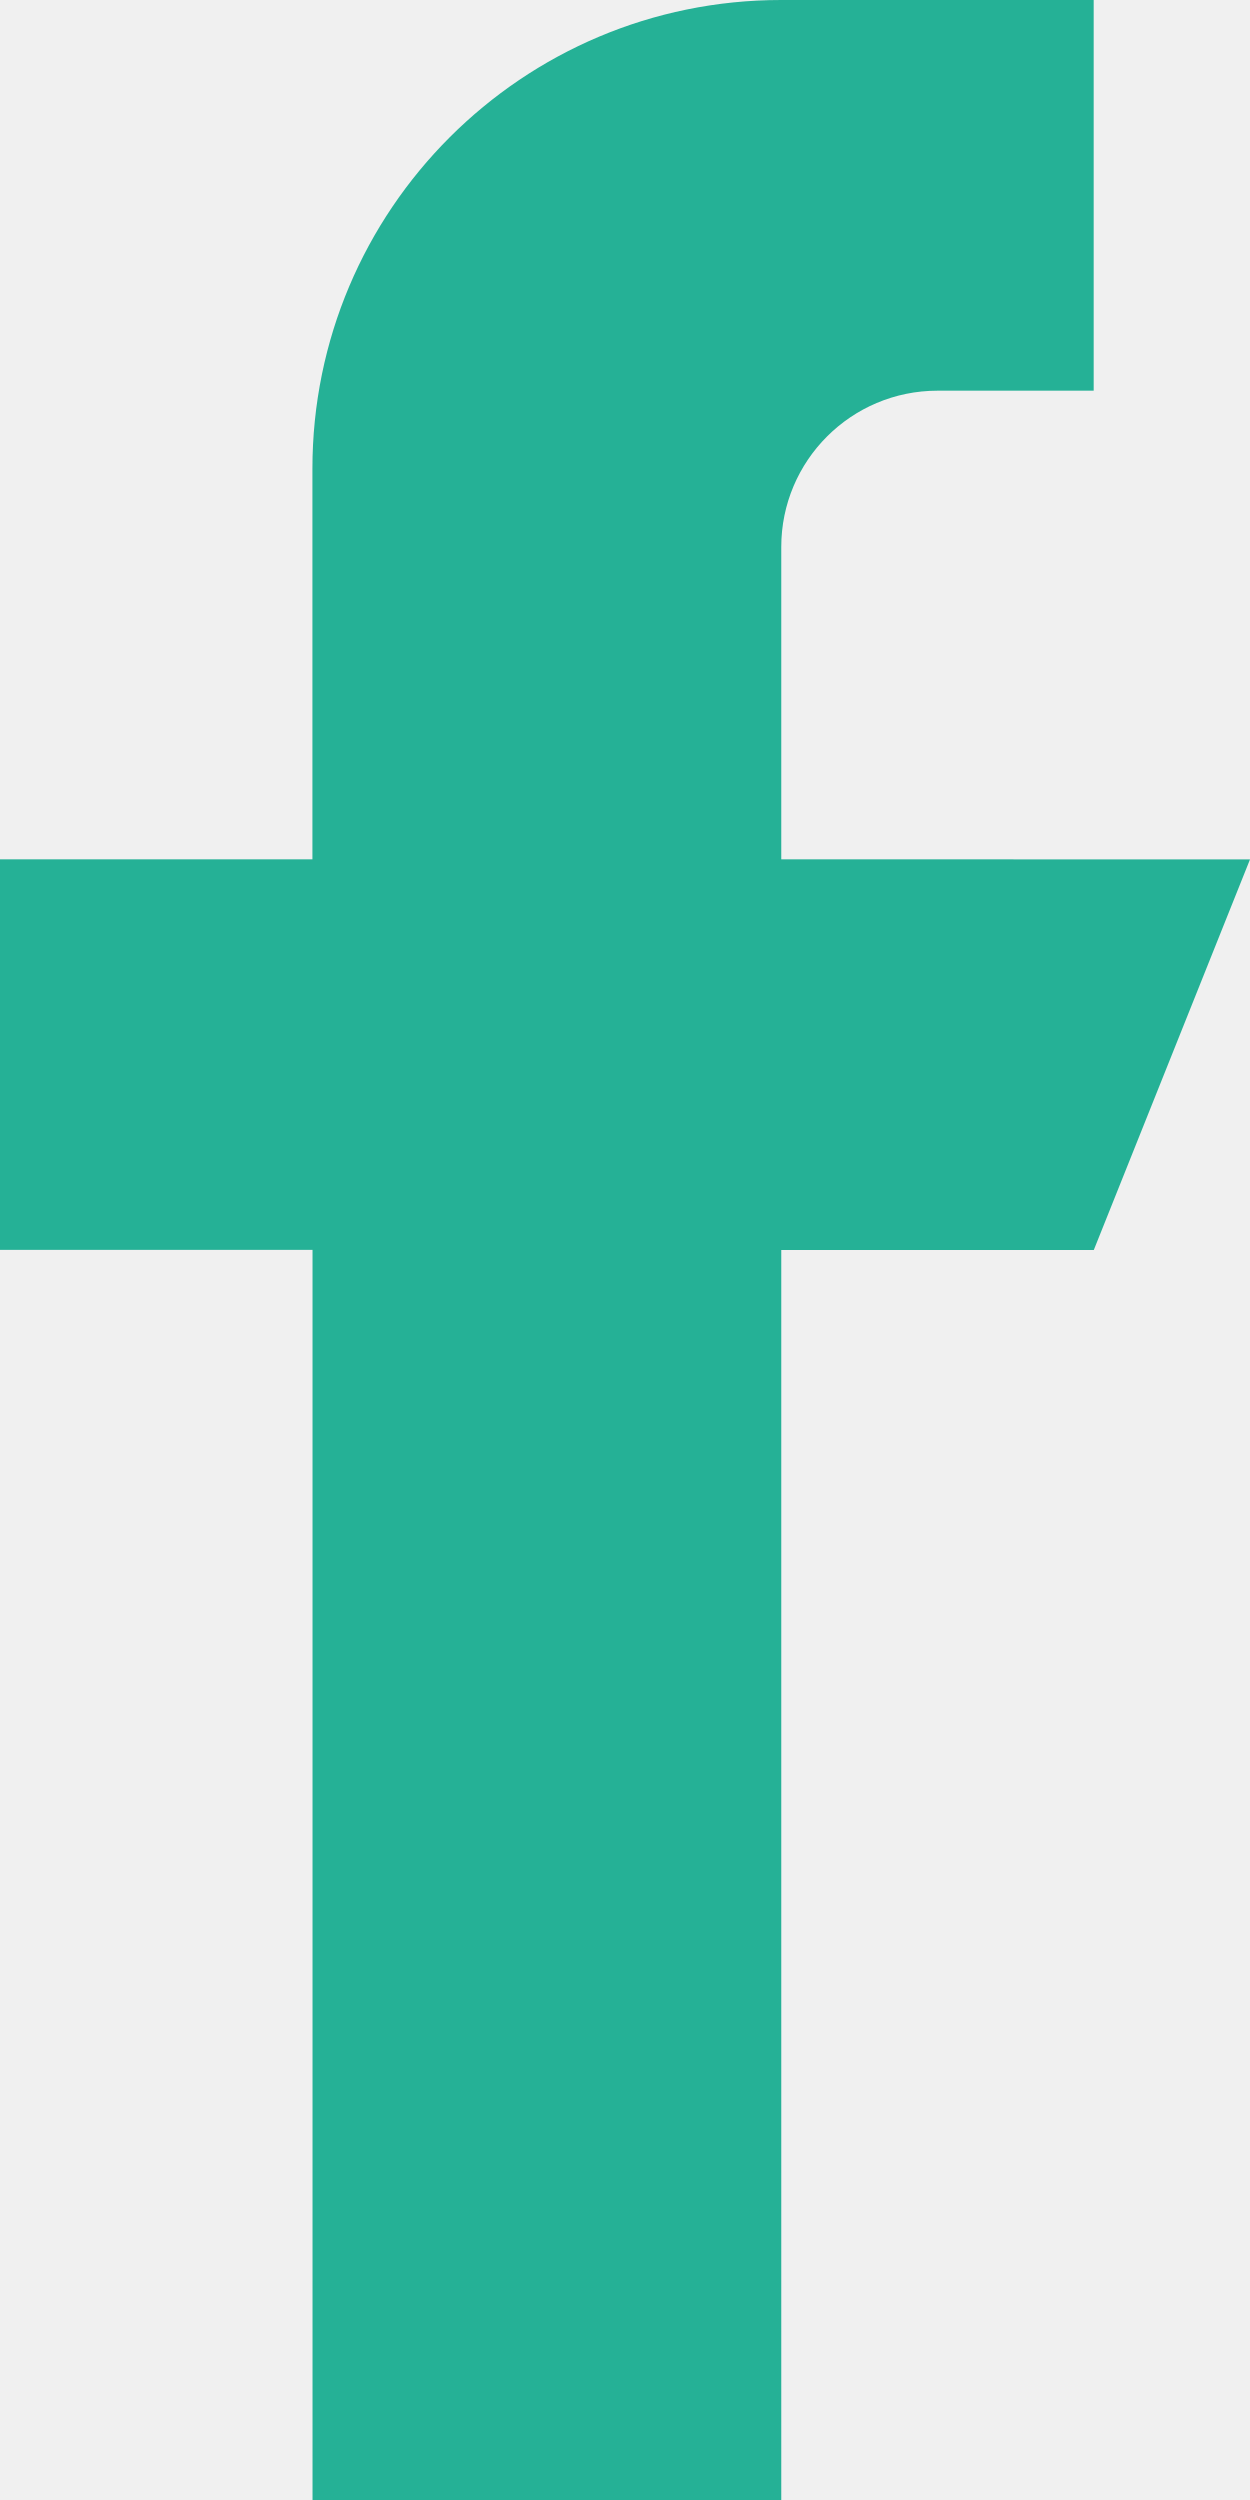
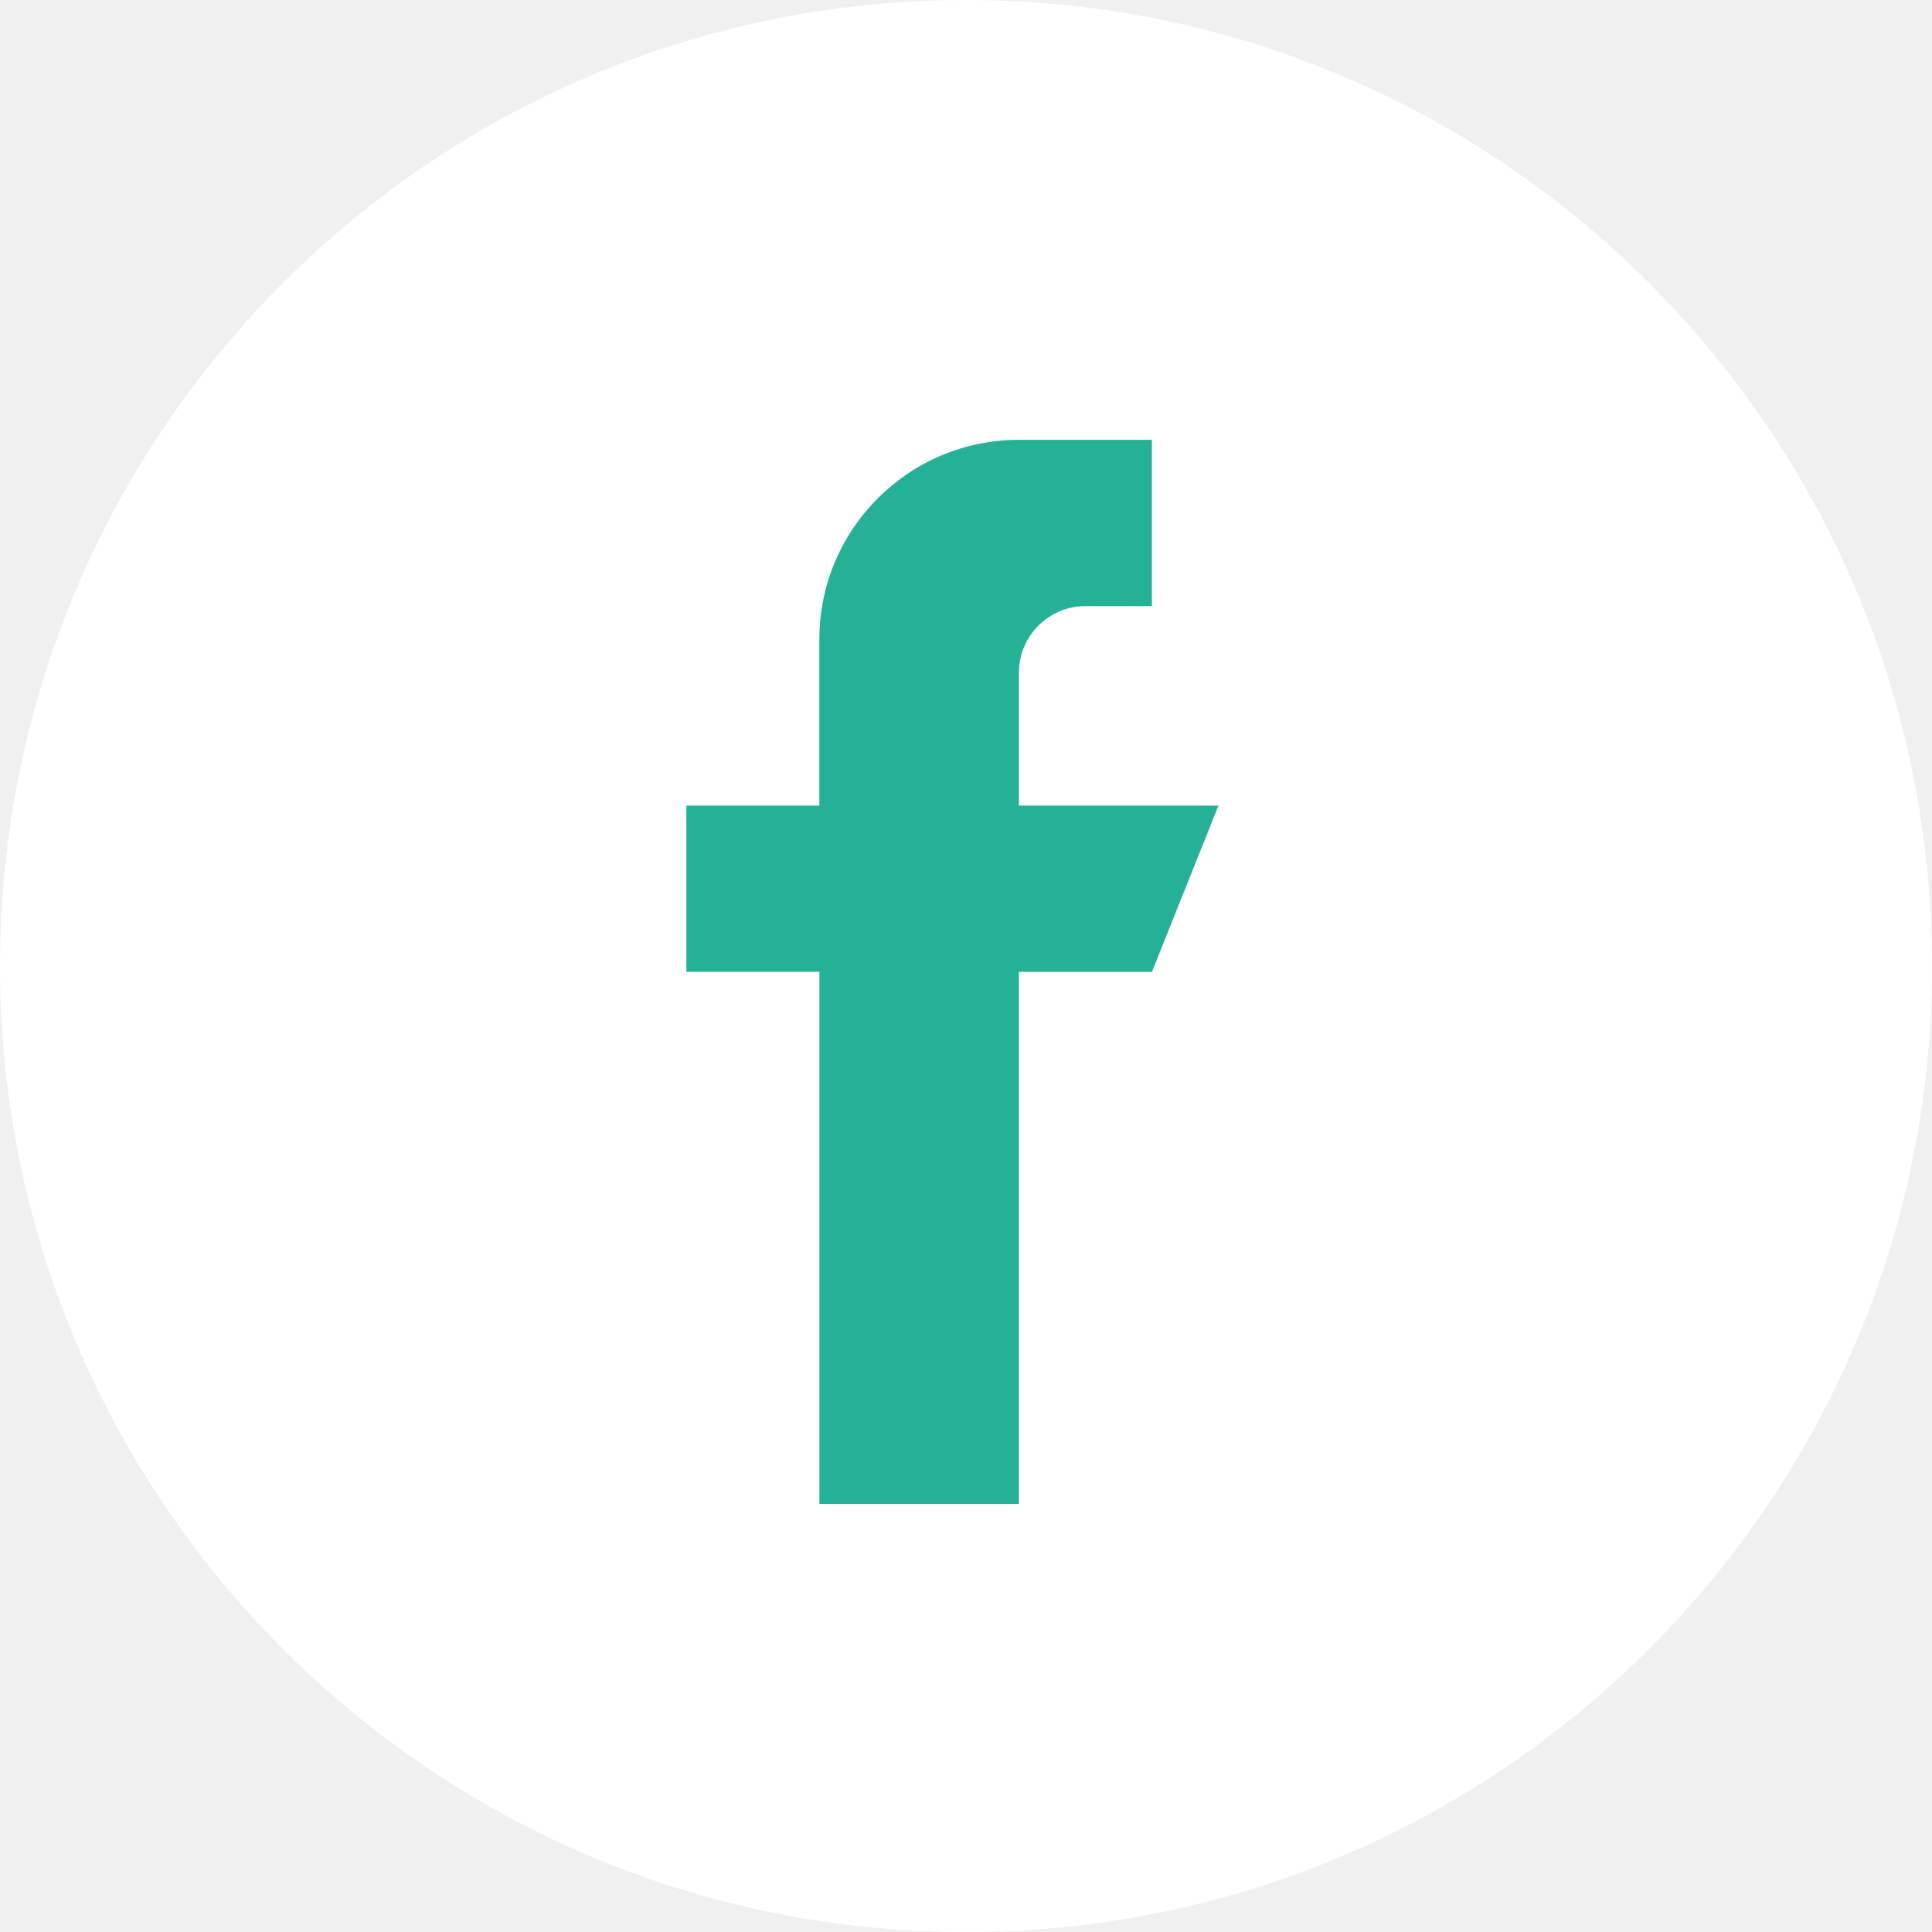
- <svg xmlns="http://www.w3.org/2000/svg" width="11.291" height="22.582">
-   <path d="M7.057 7.762V4.94a1.412 1.412 0 011.411-1.411h1.411V0H7.056a4.234 4.234 0 00-4.234 4.234v3.528H0v3.528h2.823v11.292h4.234V11.291H9.88l1.411-3.528z" fill="#25b196" />
+ <svg xmlns="http://www.w3.org/2000/svg" width="41" height="41" viewBox="0 0 41 41">
+   <g id="Groupe_217" data-name="Groupe 217" transform="translate(0 0.467)">
+     <circle id="Ellipse_59" data-name="Ellipse 59" cx="20.5" cy="20.5" r="20.5" transform="translate(0 -0.467)" fill="#fff" />
+     <g id="facebook" transform="translate(14.566 8.867)">
+       <g id="Groupe_208" data-name="Groupe 208" transform="translate(0)">
+         <path id="Tracé_139" data-name="Tracé 139" d="M135.057,7.762V4.94a1.412,1.412,0,0,1,1.411-1.411h1.411V0h-2.823a4.234,4.234,0,0,0-4.234,4.234V7.762H128v3.528h2.823V22.582h4.234V11.291h2.823l1.411-3.528Z" transform="translate(-128)" fill="#25b196" />
+       </g>
+     </g>
+   </g>
</svg>
